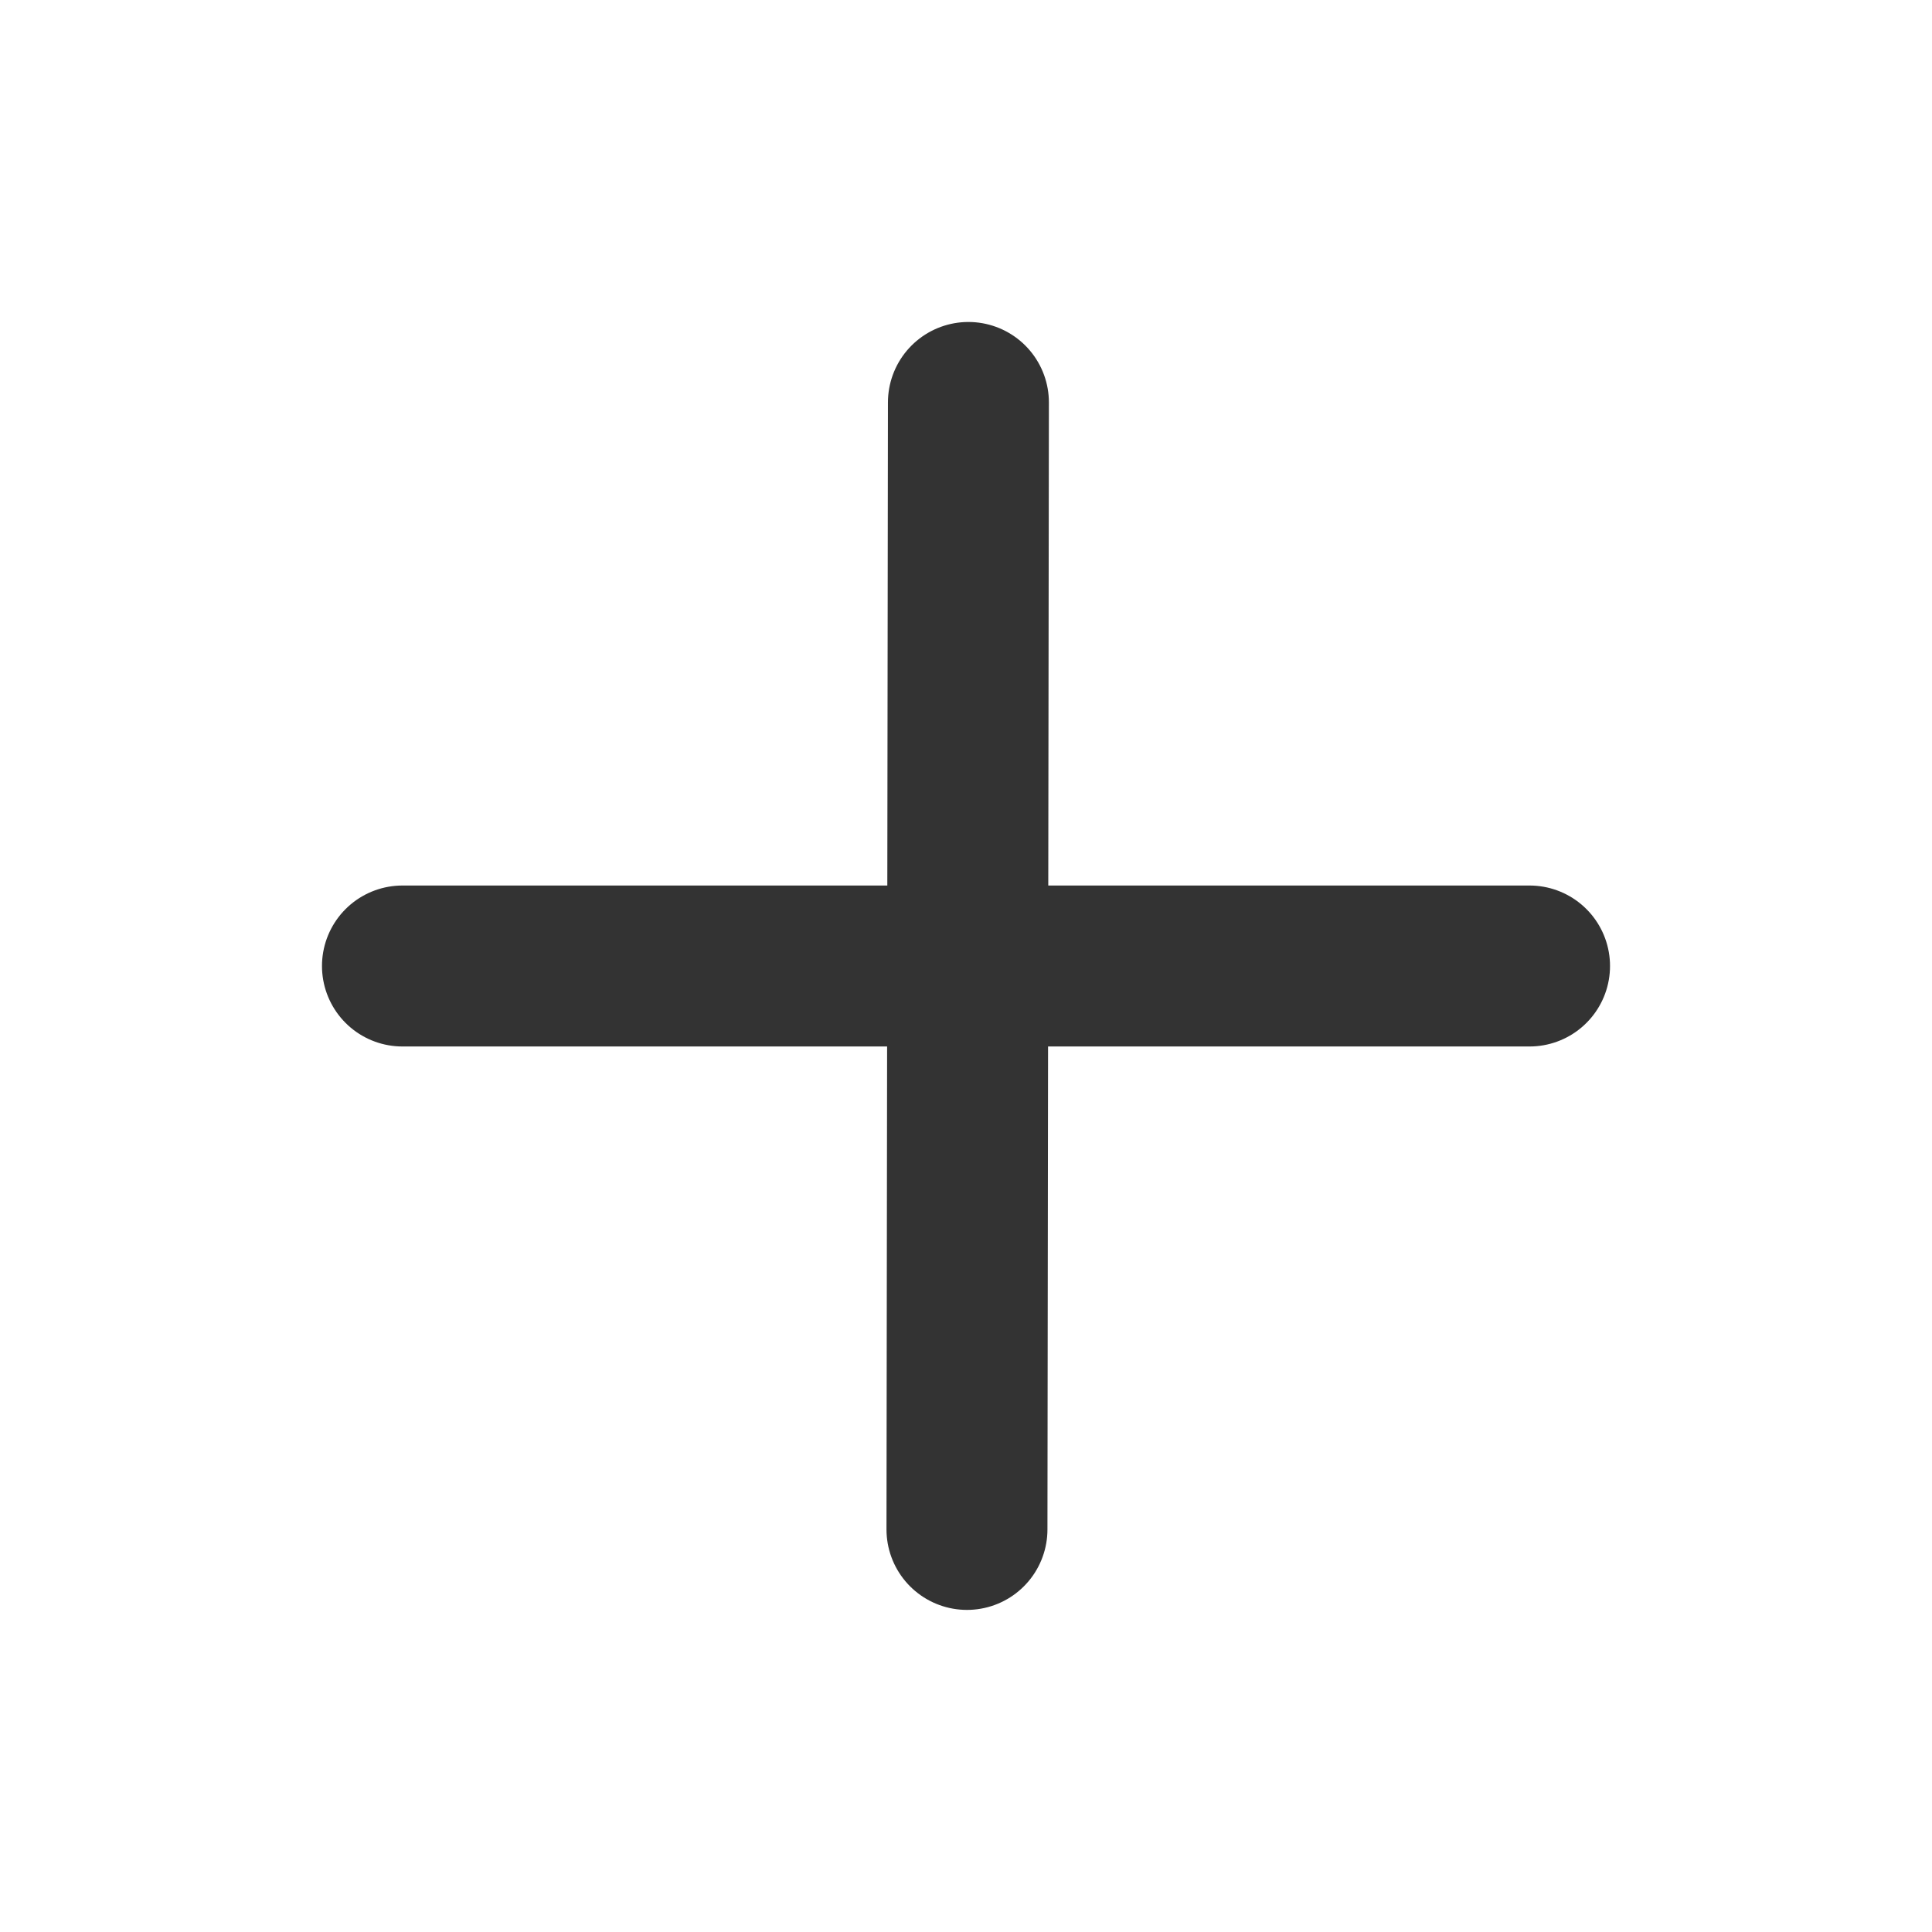
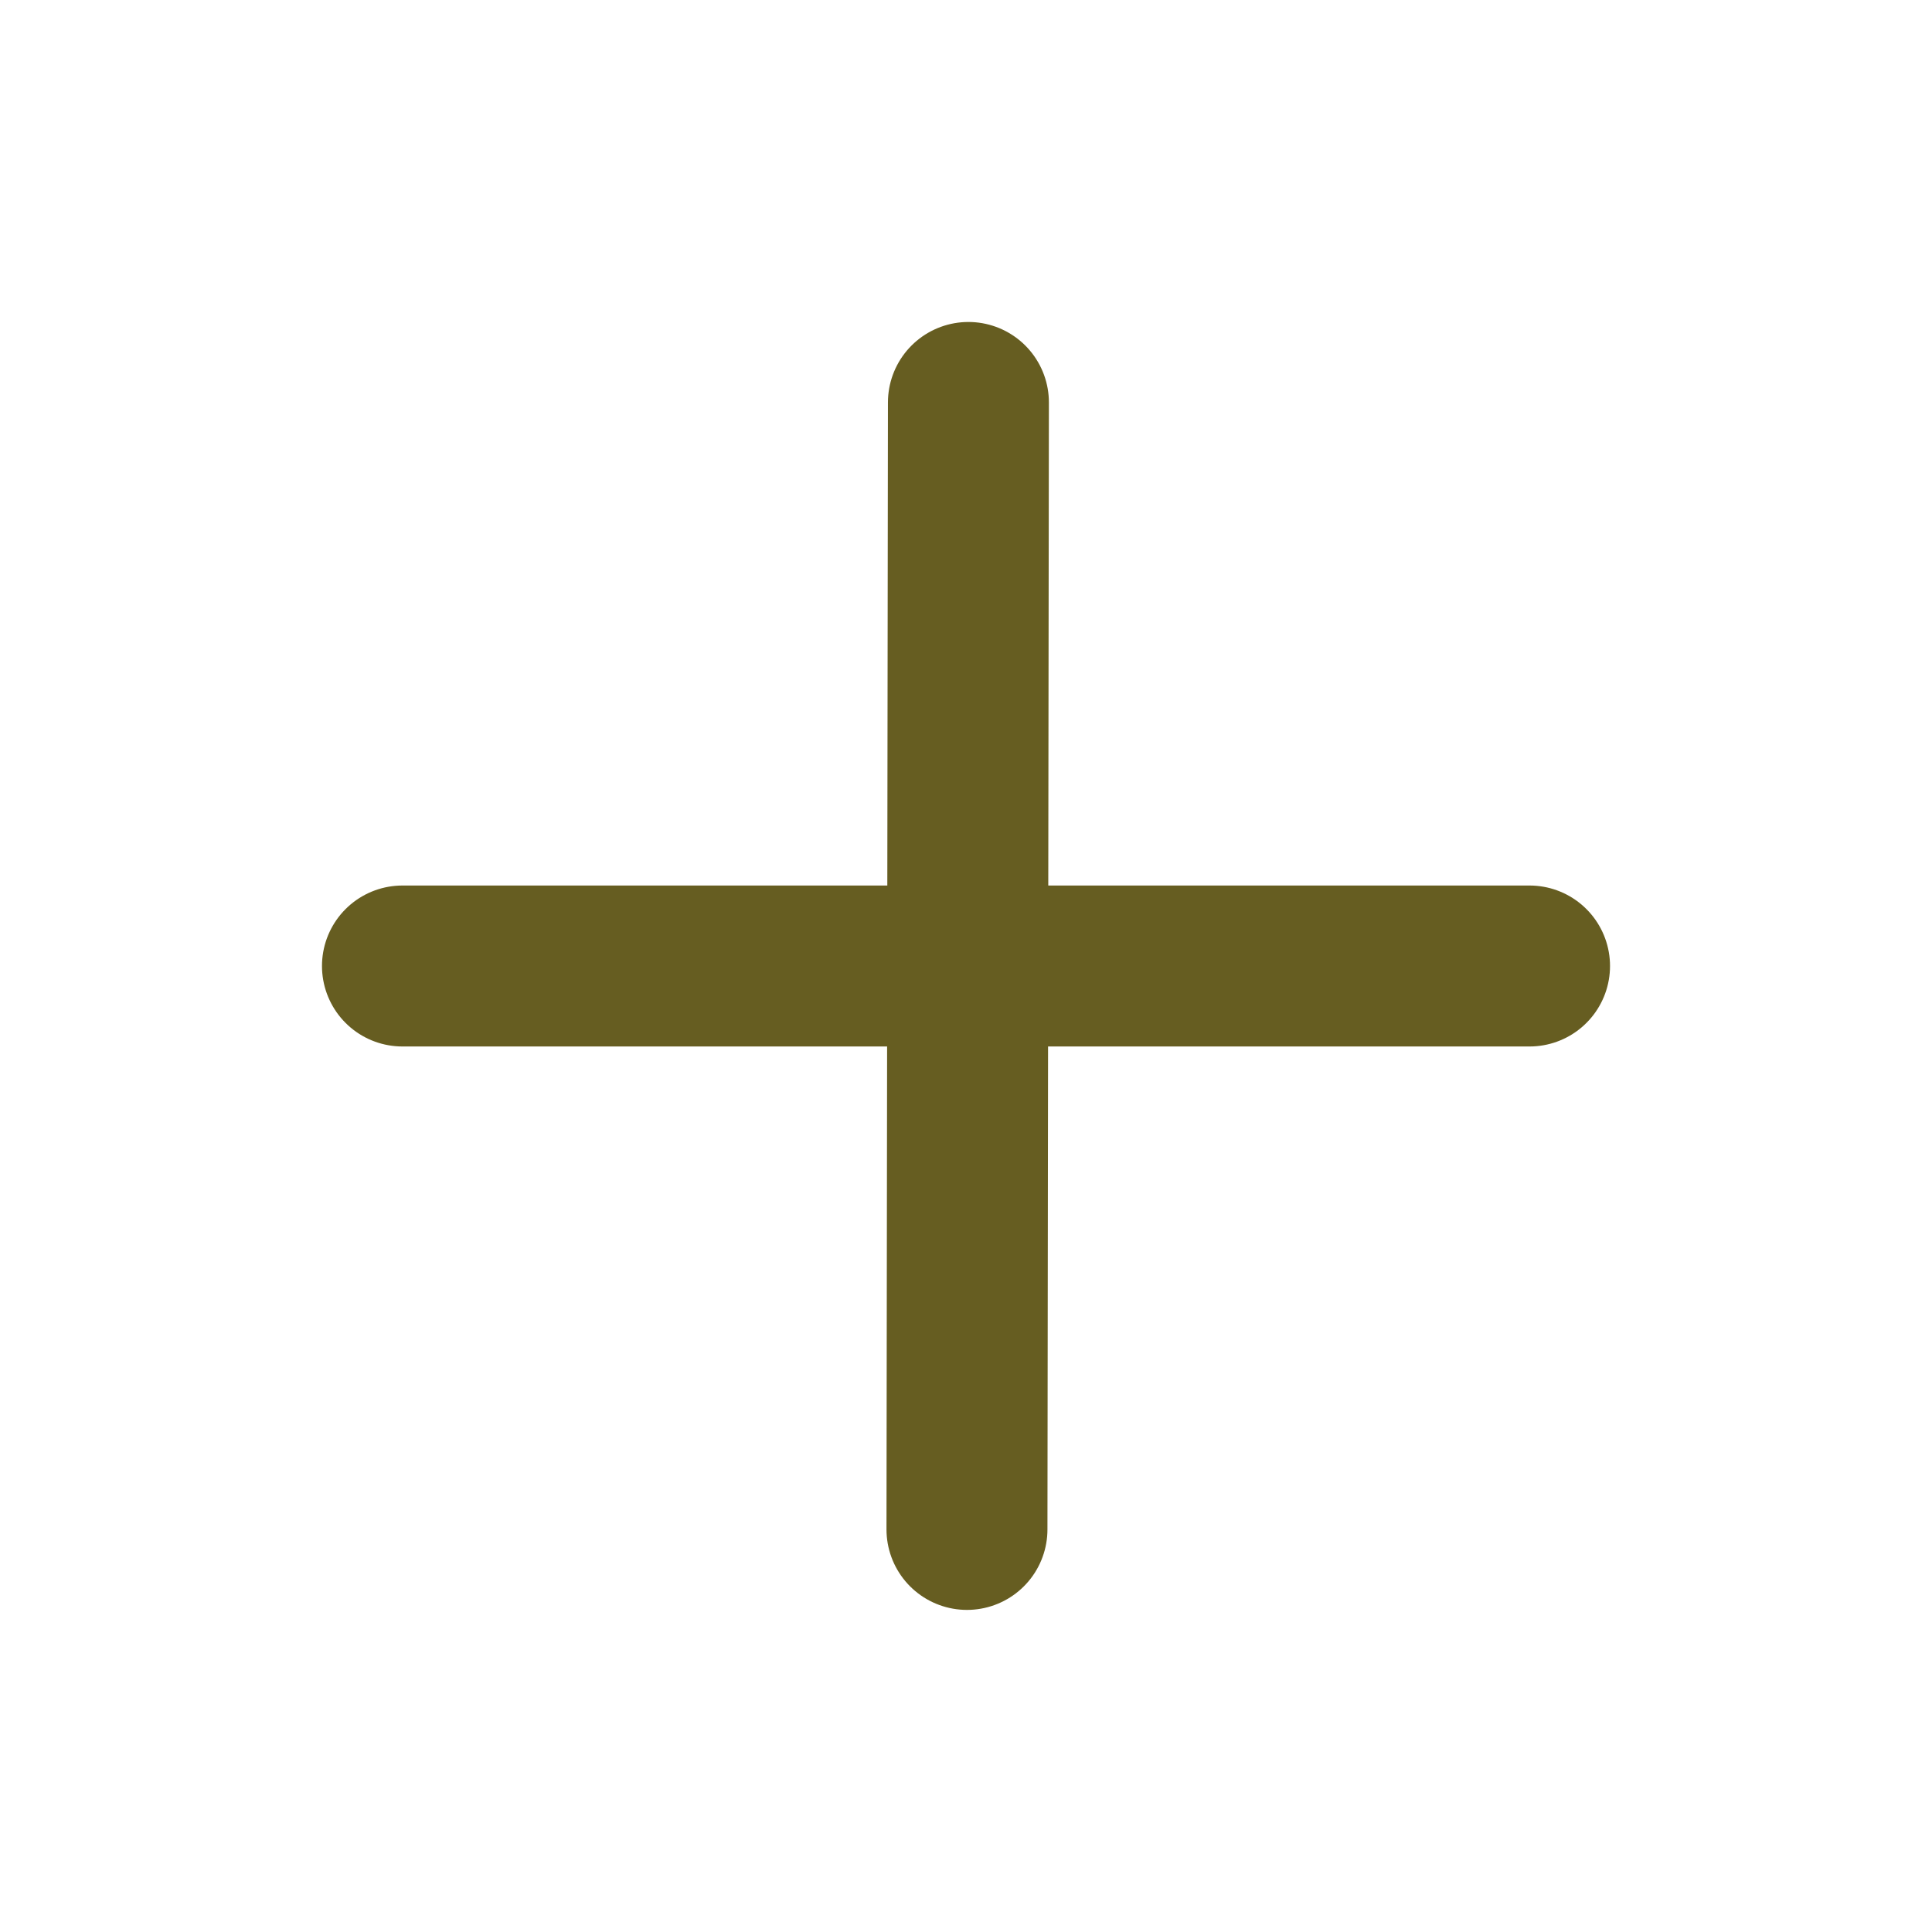
<svg xmlns="http://www.w3.org/2000/svg" width="16" height="16" viewBox="0 0 16 16" fill="none">
-   <path stroke="rgba(51, 51, 51, 1)" stroke-width="1.333" stroke-linejoin="round" stroke-linecap="round" d="M8.02 3.333L8.008 12.666">
+   <path stroke="#665D21" stroke-width="1.333" stroke-linejoin="round" stroke-linecap="round" d="M8.02 3.333L8.008 12.666">
</path>
-   <path stroke="rgba(51, 51, 51, 1)" stroke-width="1.333" stroke-linejoin="round" stroke-linecap="round" d="M3.333 8L12.667 8">
+   <path stroke="#665D21" stroke-width="1.333" stroke-linejoin="round" stroke-linecap="round" d="M3.333 8L12.667 8">
</path>
</svg>
